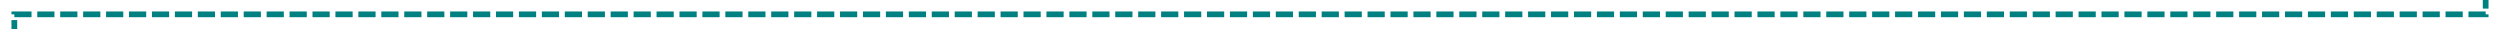
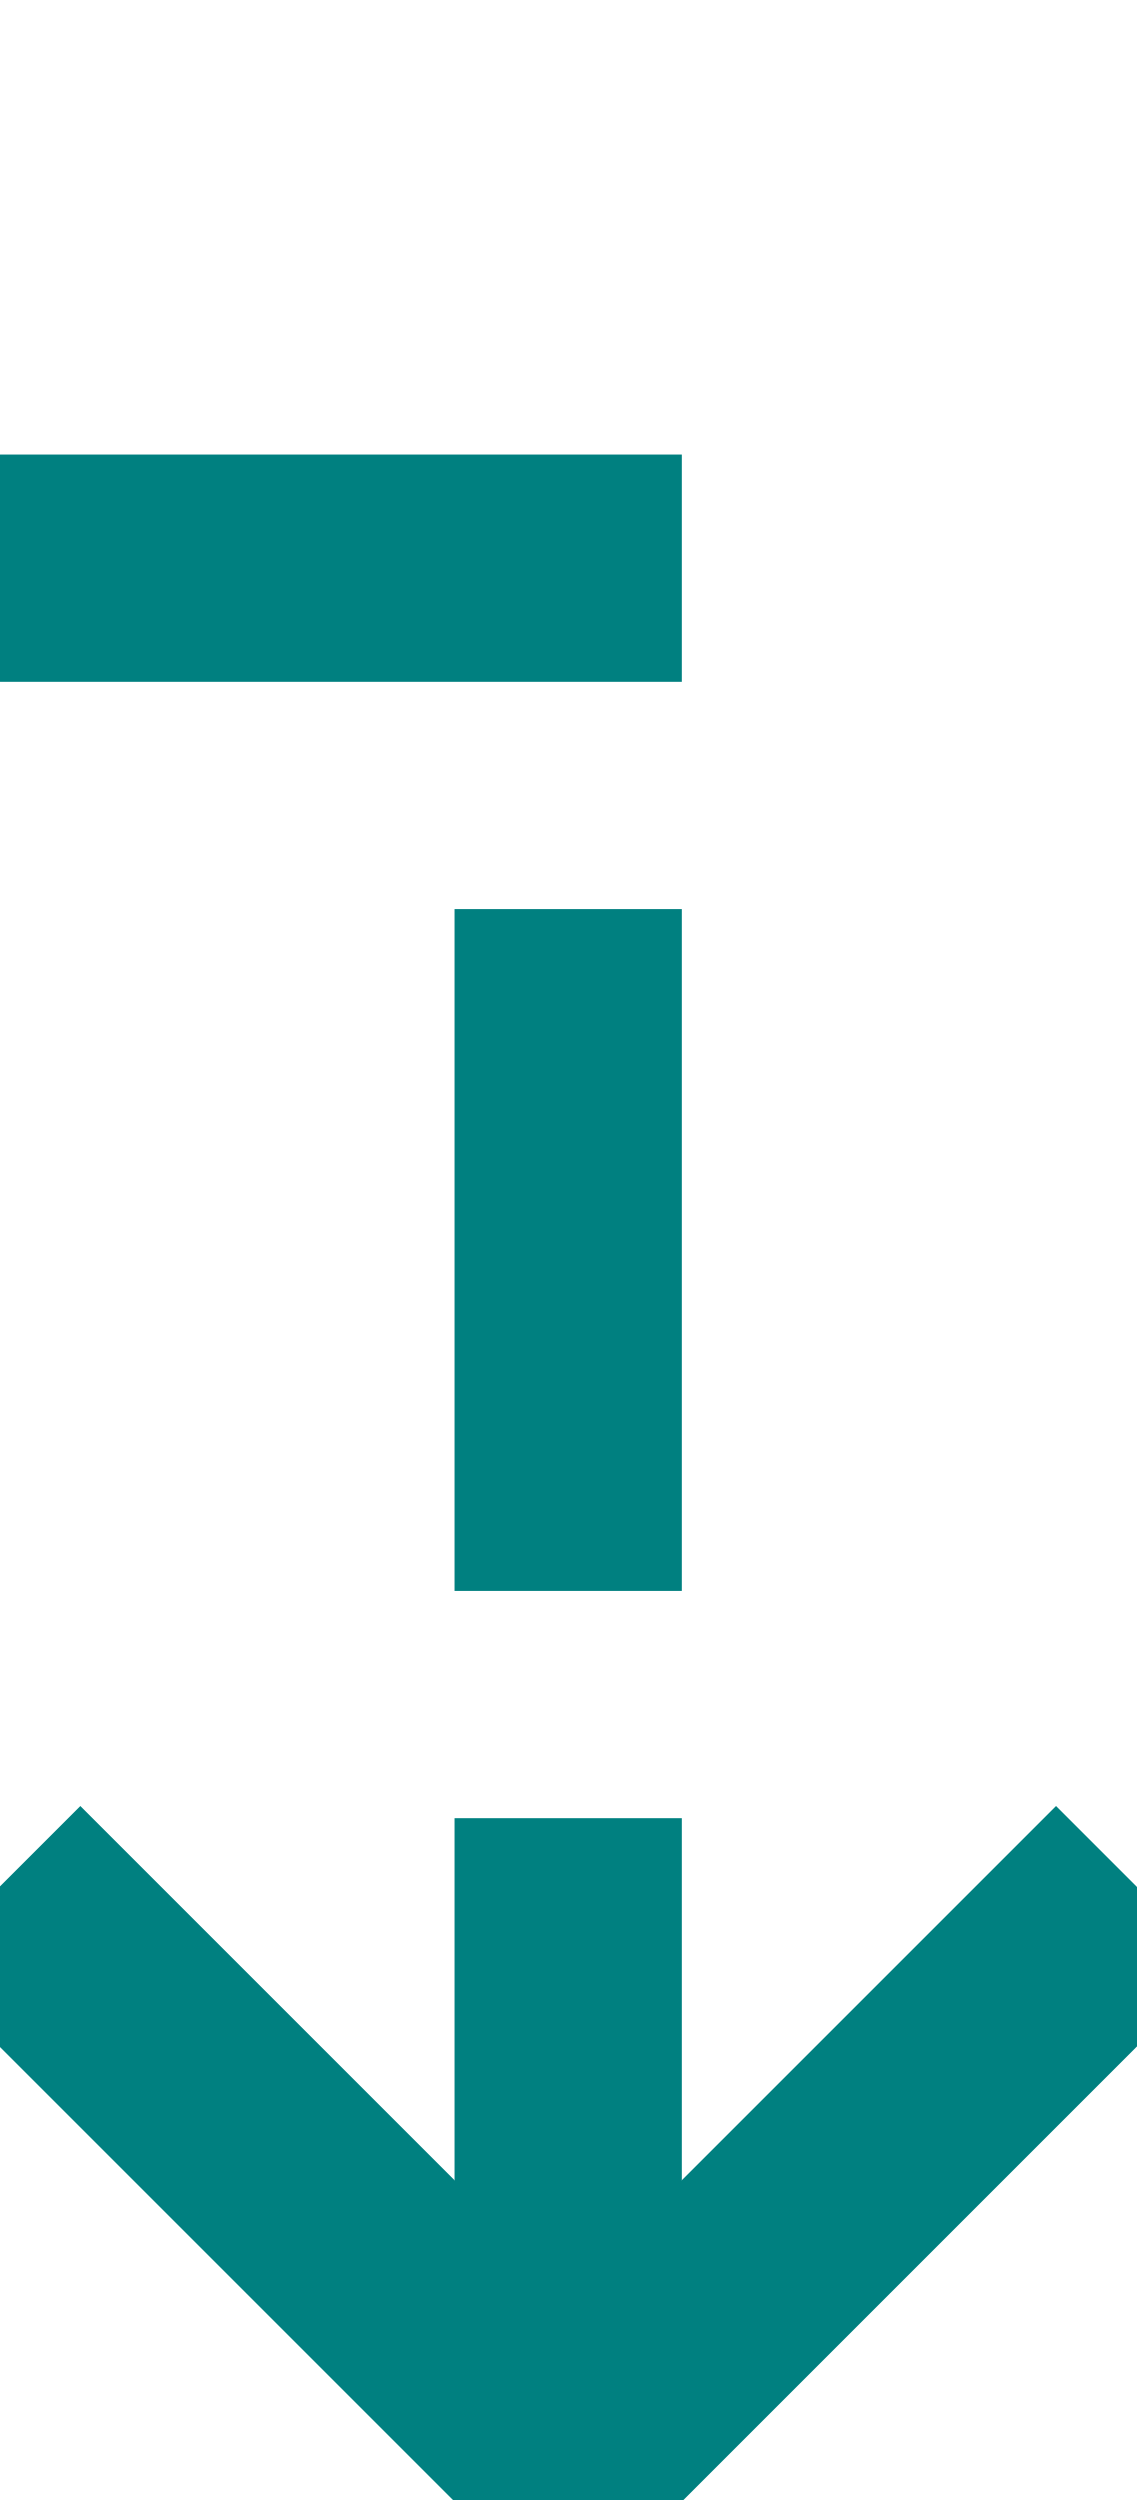
- <svg xmlns="http://www.w3.org/2000/svg" version="1.1" width="872px" height="10px" preserveAspectRatio="xMinYMid meet" viewBox="843 1056  872 8">
-   <path d="M 1504 266  L 1710 266  L 1710 1060  L 848 1060  L 848 1075  " stroke-width="2" stroke-dasharray="6,2" stroke="#008080" fill="none" />
-   <path d="M 852.293 1069.893  L 848 1074.186  L 843.707 1069.893  L 842.293 1071.307  L 847.293 1076.307  L 848 1077.014  L 848.707 1076.307  L 853.707 1071.307  L 852.293 1069.893  Z " fill-rule="nonzero" fill="#008080" stroke="none" />
+ <svg xmlns="http://www.w3.org/2000/svg" version="1.1" width="10px" height="22px" preserveAspectRatio="xMidYMin meet" viewBox="1863 85  8 22">
+   <path d="M 1268 256  L 1268 90  L 1867 90  L 1867 106  " stroke-width="2" stroke-dasharray="6,2" stroke="#008080" fill="none" />
+   <path d="M 1871.293 100.893  L 1867 105.186  L 1862.707 100.893  L 1861.293 102.307  L 1866.293 107.307  L 1867 108.014  L 1867.707 107.307  L 1872.707 102.307  L 1871.293 100.893  Z " fill-rule="nonzero" fill="#008080" stroke="none" />
</svg>
